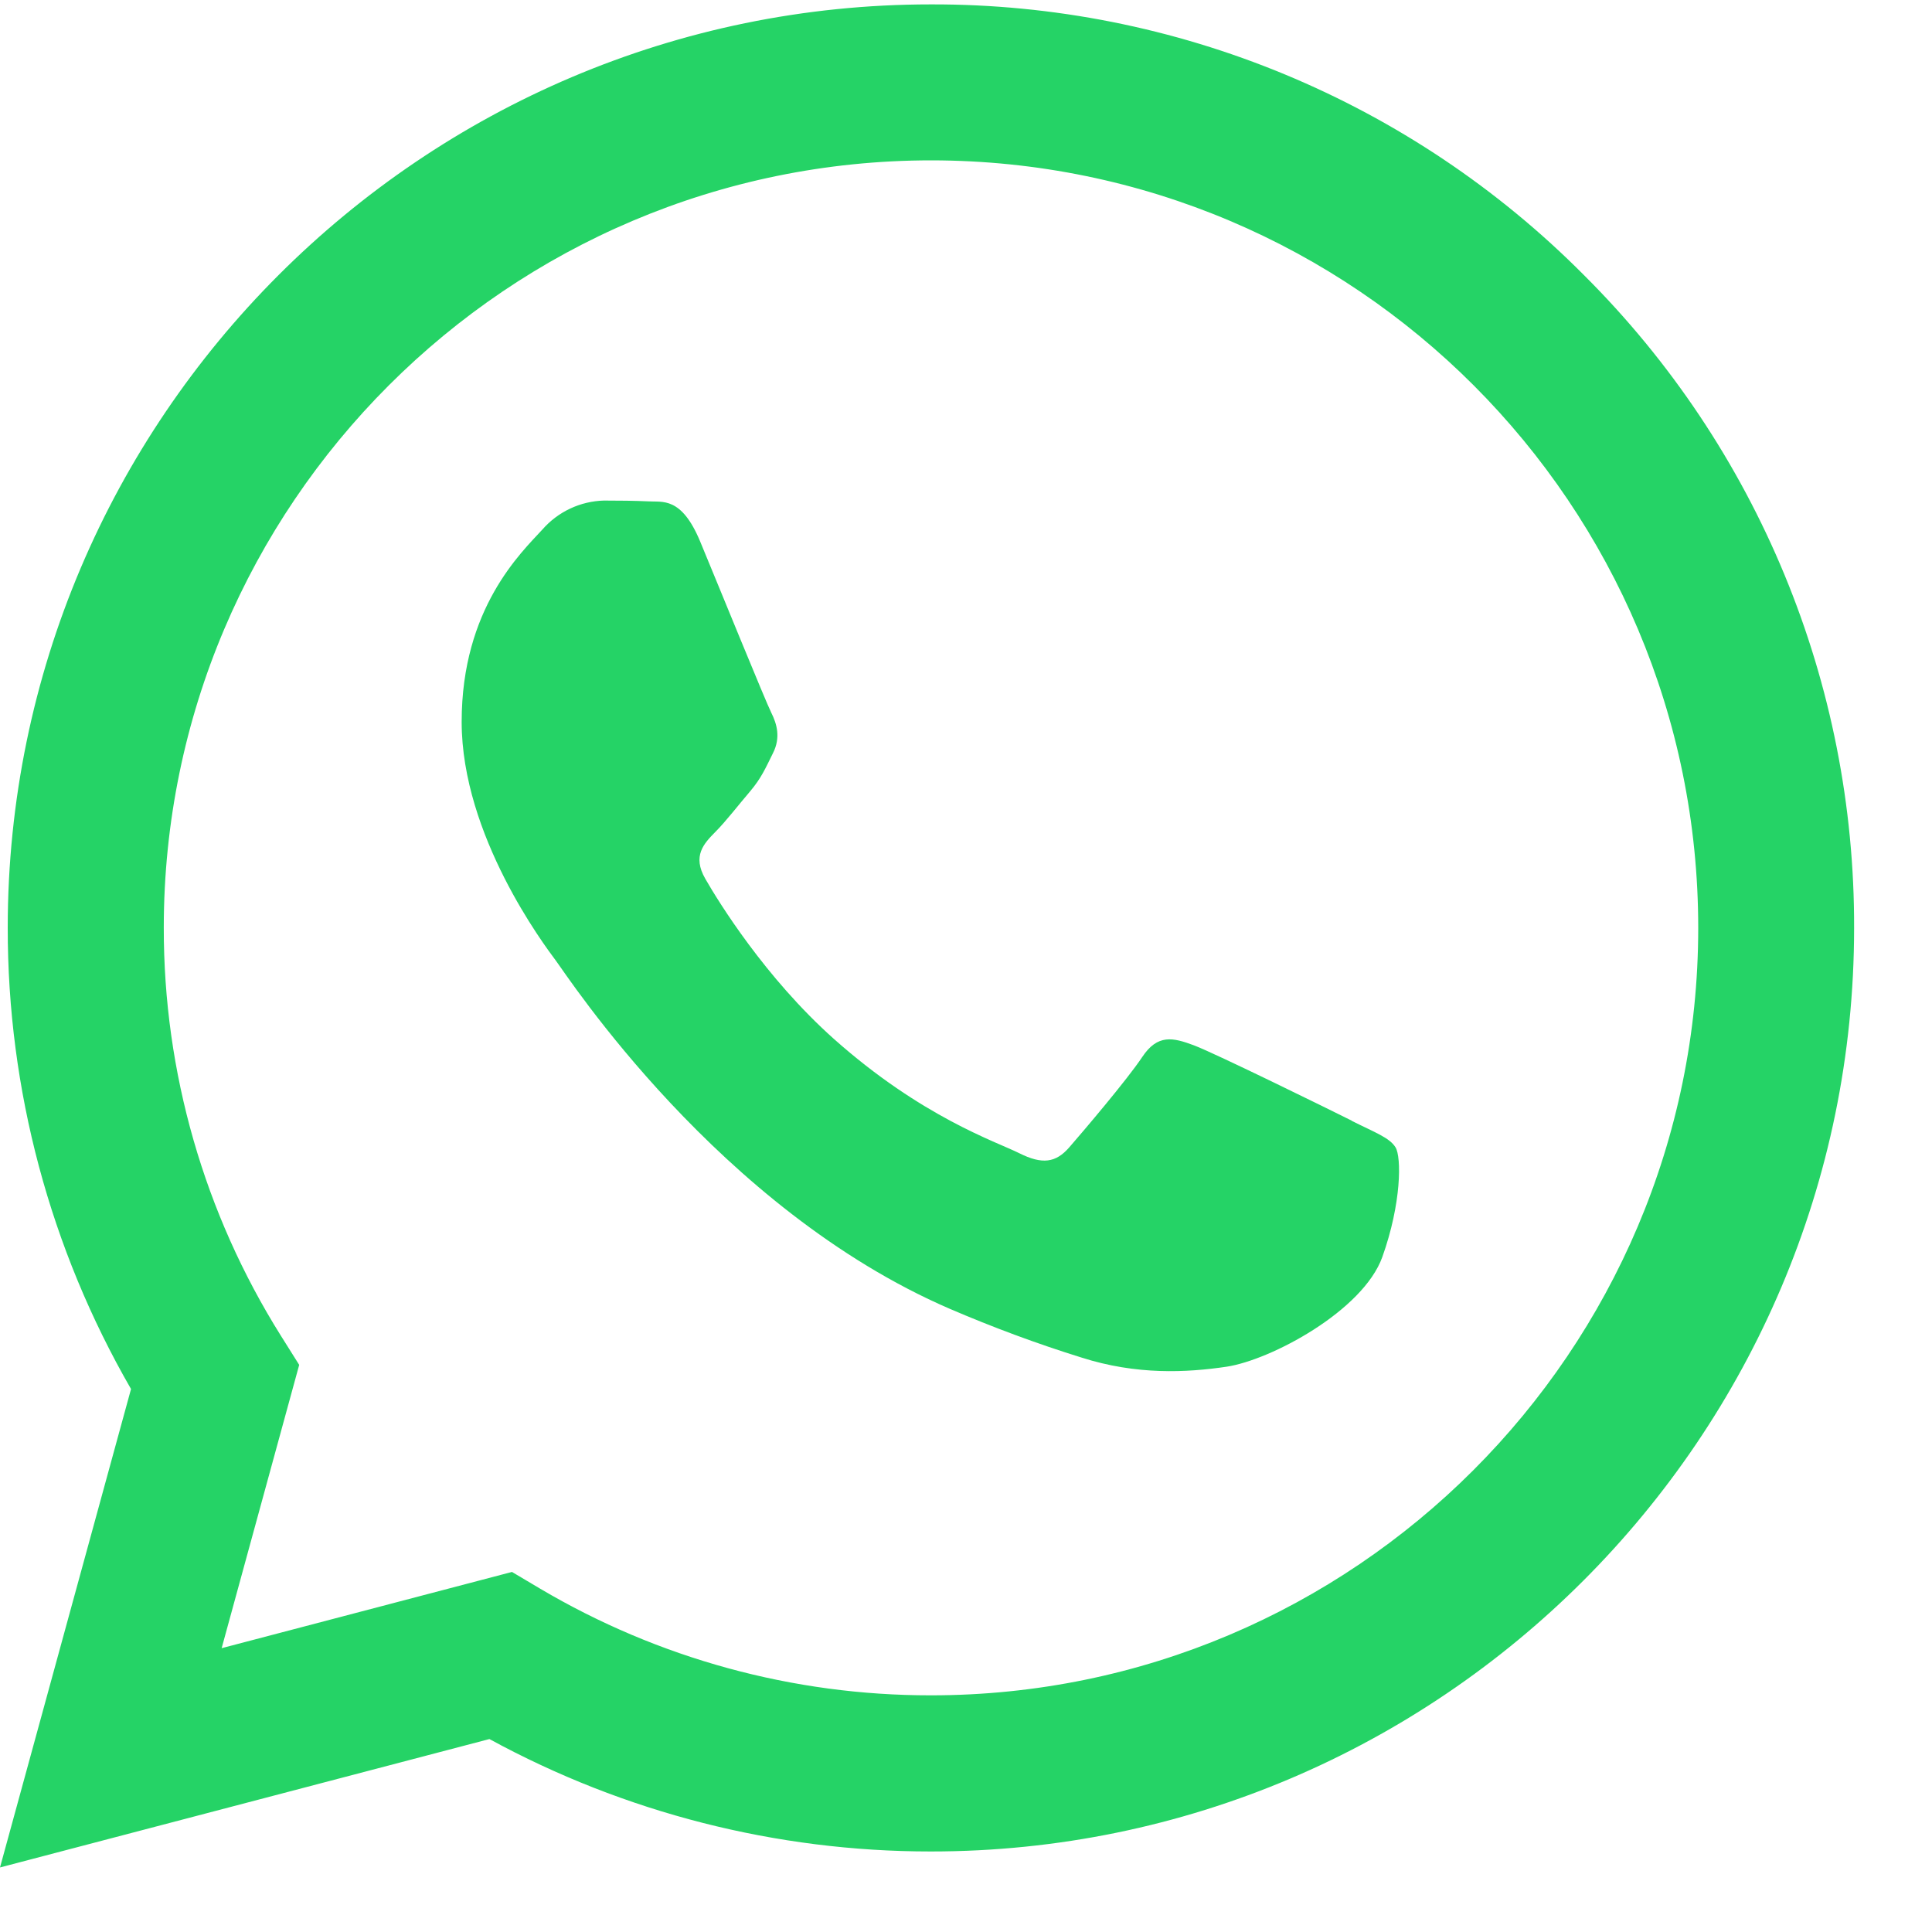
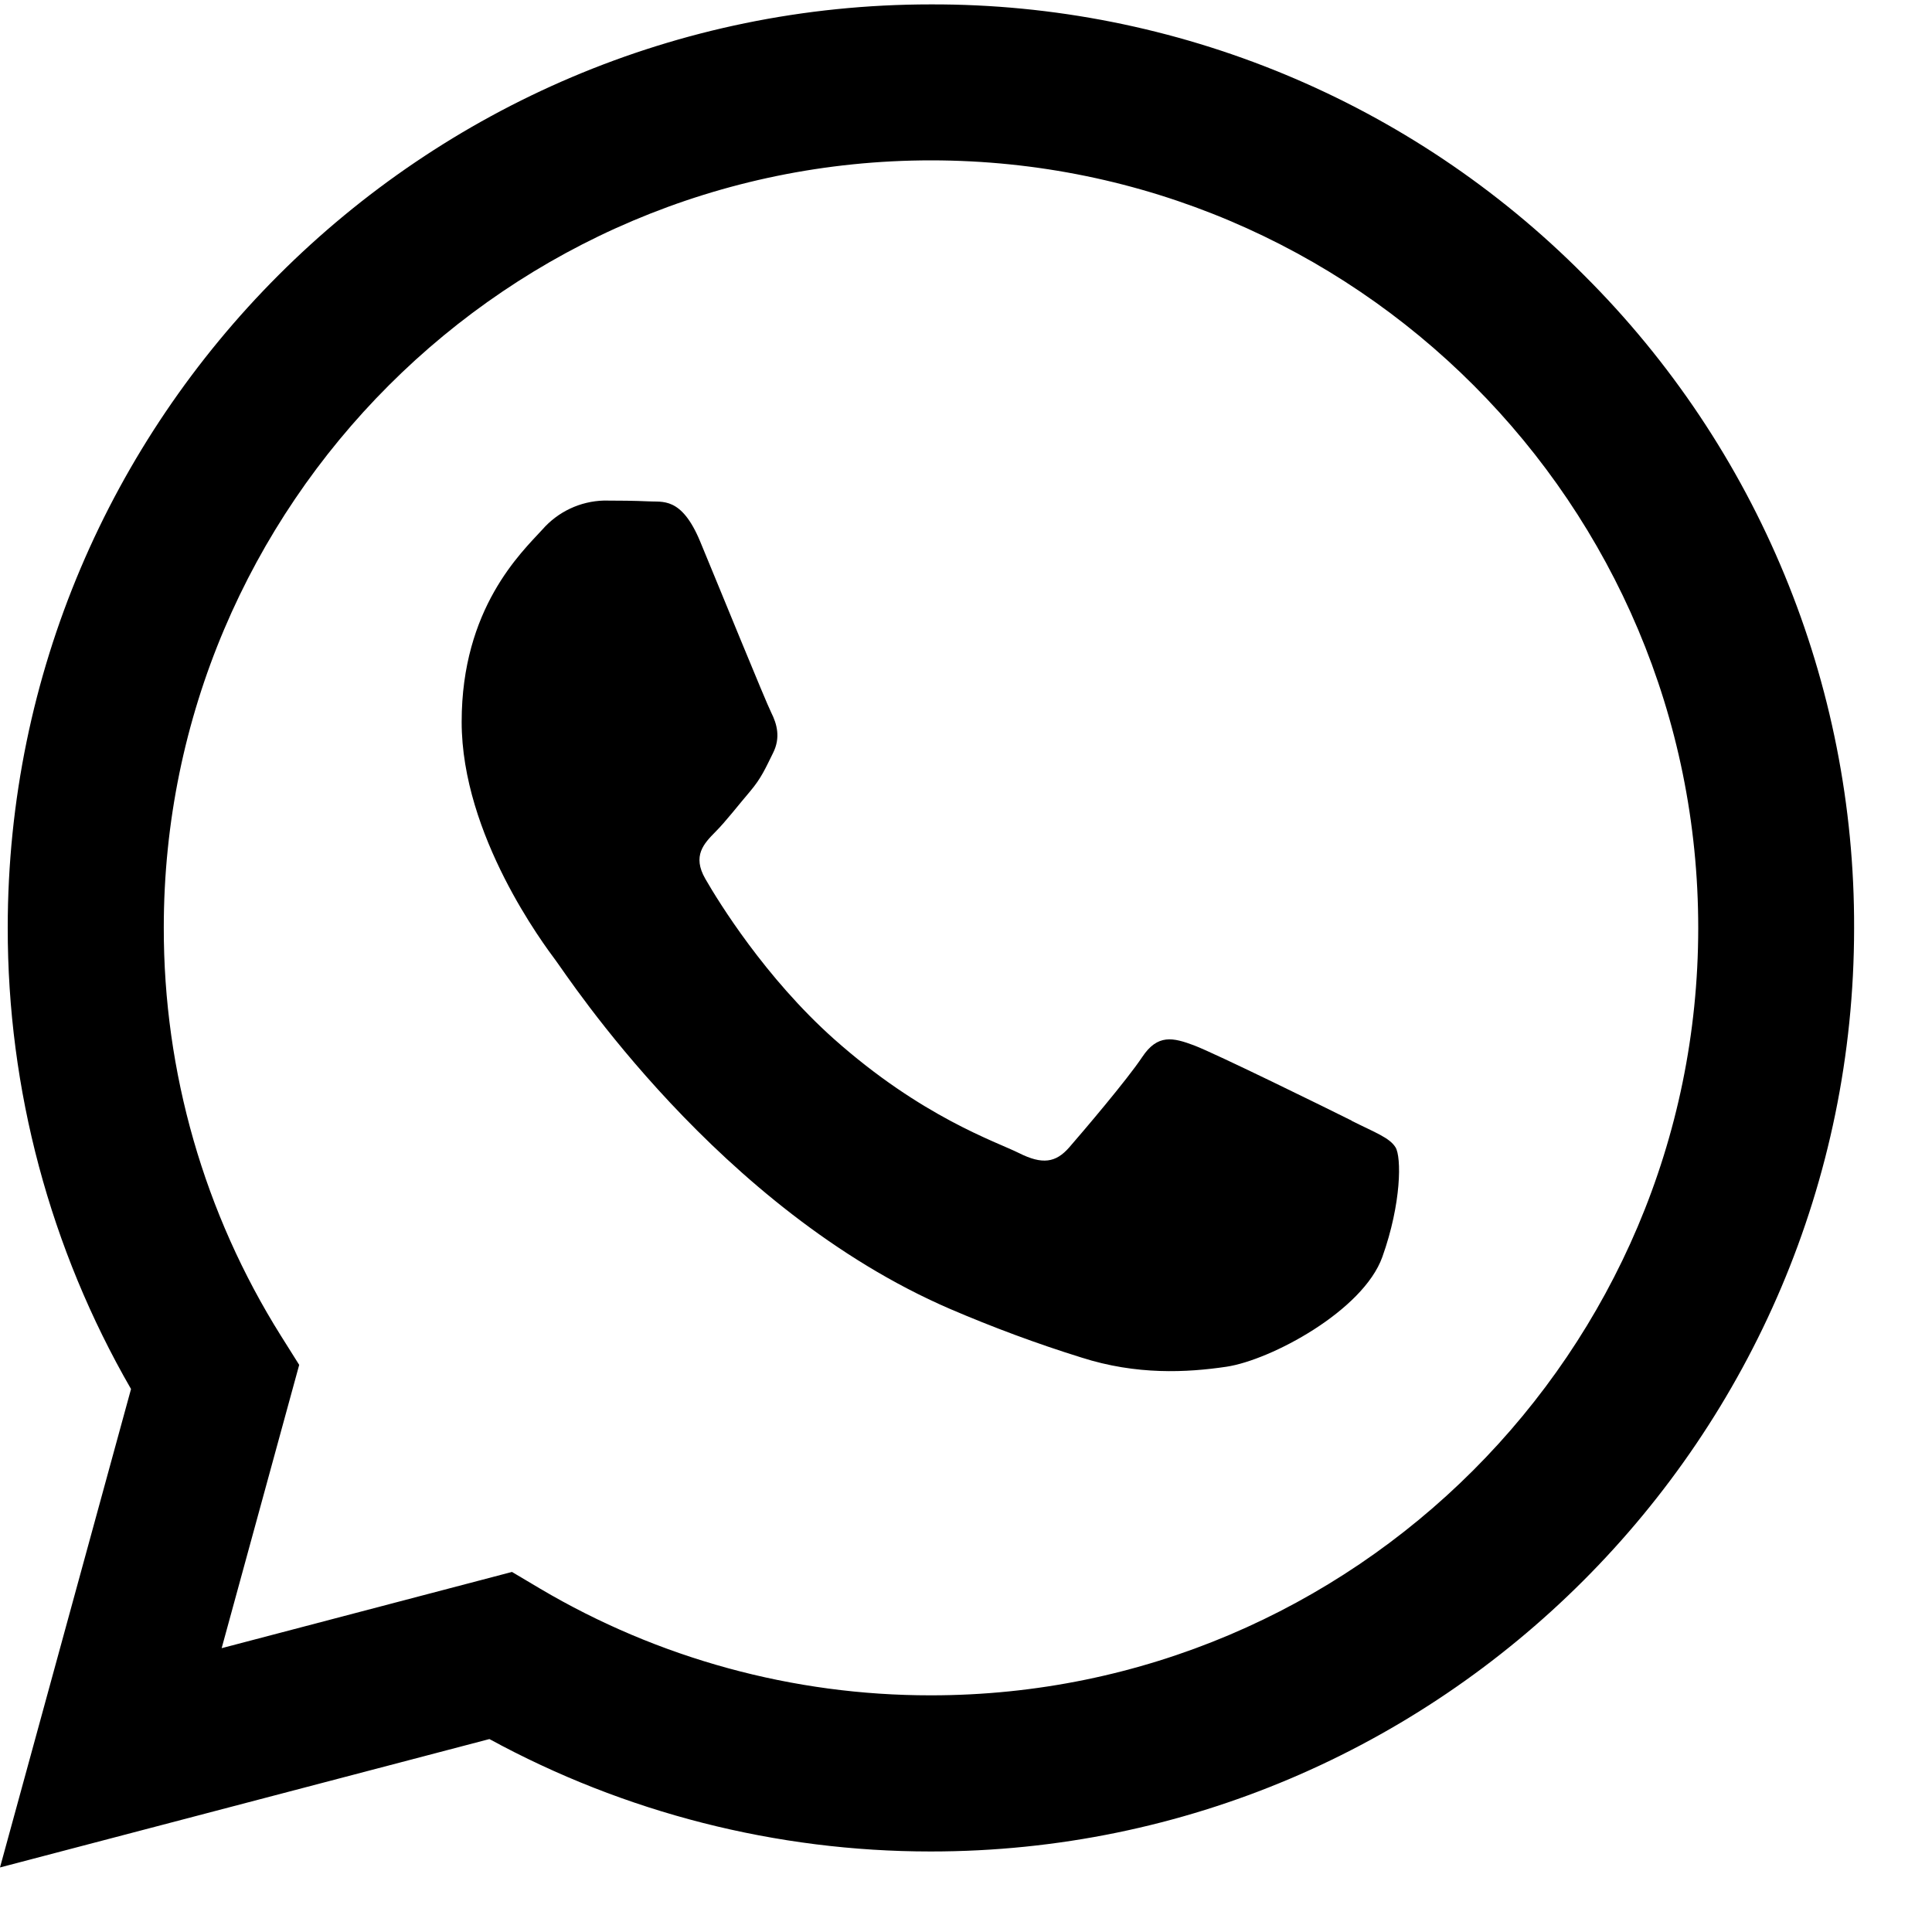
- <svg xmlns="http://www.w3.org/2000/svg" width="22" height="22" viewBox="0 0 22 22" class="header__item__icon">
-   <path d="M18.037 3.133A10.442 10.442 0 0 0 10.6.05C4.806.05.09 4.766.088 10.562a10.49 10.49 0 0 0 1.404 5.255L0 21.265l5.573-1.462c1.541.84 3.268 1.28 5.023 1.28h.005c5.793 0 10.51-4.716 10.512-10.512a10.449 10.449 0 0 0-3.076-7.438zM10.6 19.305h-.004A8.725 8.725 0 0 1 6.15 18.09L5.83 17.9l-3.306.868.883-3.226-.208-.331a8.72 8.72 0 0 1-1.334-4.648c0-4.817 3.92-8.737 8.74-8.737a8.739 8.739 0 0 1 8.733 8.744c-.002 4.817-3.921 8.735-8.737 8.735zm4.792-6.544c-.262-.131-1.554-.766-1.795-.857-.24-.09-.415-.131-.59.132s-.679.854-.832 1.03c-.153.175-.306.197-.57.065-.262-.131-1.108-.409-2.112-1.303-.78-.697-1.31-1.557-1.461-1.82-.152-.263-.016-.403.115-.536.118-.118.263-.307.394-.46.13-.154.175-.263.262-.438.088-.176.044-.33-.021-.46-.066-.132-.592-1.425-.81-1.95-.214-.513-.43-.444-.591-.455-.151-.007-.329-.009-.504-.009a.965.965 0 0 0-.7.329c-.241.263-.92.898-.92 2.191 0 1.293.941 2.542 1.072 2.718.132.175 1.853 2.828 4.487 3.966.489.21.989.396 1.497.554.63.202 1.202.172 1.654.105.504-.076 1.554-.636 1.774-1.25.219-.613.218-1.139.15-1.248-.067-.11-.236-.17-.499-.302v-.002z" fill="#25D366" fill-rule="evenodd" />
+ <svg xmlns="http://www.w3.org/2000/svg" width="35" height="35" viewBox="0 0 22 22">
+   <path d="M18.037 3.133A10.442 10.442 0 0 0 10.6.05C4.806.05.09 4.766.088 10.562a10.49 10.49 0 0 0 1.404 5.255L0 21.265l5.573-1.462c1.541.84 3.268 1.28 5.023 1.28h.005c5.793 0 10.51-4.716 10.512-10.512a10.449 10.449 0 0 0-3.076-7.438zM10.6 19.305h-.004A8.725 8.725 0 0 1 6.15 18.09L5.83 17.9l-3.306.868.883-3.226-.208-.331a8.72 8.72 0 0 1-1.334-4.648c0-4.817 3.92-8.737 8.74-8.737a8.739 8.739 0 0 1 8.733 8.744c-.002 4.817-3.921 8.735-8.737 8.735zm4.792-6.544c-.262-.131-1.554-.766-1.795-.857-.24-.09-.415-.131-.59.132s-.679.854-.832 1.03c-.153.175-.306.197-.57.065-.262-.131-1.108-.409-2.112-1.303-.78-.697-1.31-1.557-1.461-1.82-.152-.263-.016-.403.115-.536.118-.118.263-.307.394-.46.13-.154.175-.263.262-.438.088-.176.044-.33-.021-.46-.066-.132-.592-1.425-.81-1.95-.214-.513-.43-.444-.591-.455-.151-.007-.329-.009-.504-.009a.965.965 0 0 0-.7.329c-.241.263-.92.898-.92 2.191 0 1.293.941 2.542 1.072 2.718.132.175 1.853 2.828 4.487 3.966.489.21.989.396 1.497.554.63.202 1.202.172 1.654.105.504-.076 1.554-.636 1.774-1.25.219-.613.218-1.139.15-1.248-.067-.11-.236-.17-.499-.302v-.002z" fill-rule="evenodd" />
</svg>
